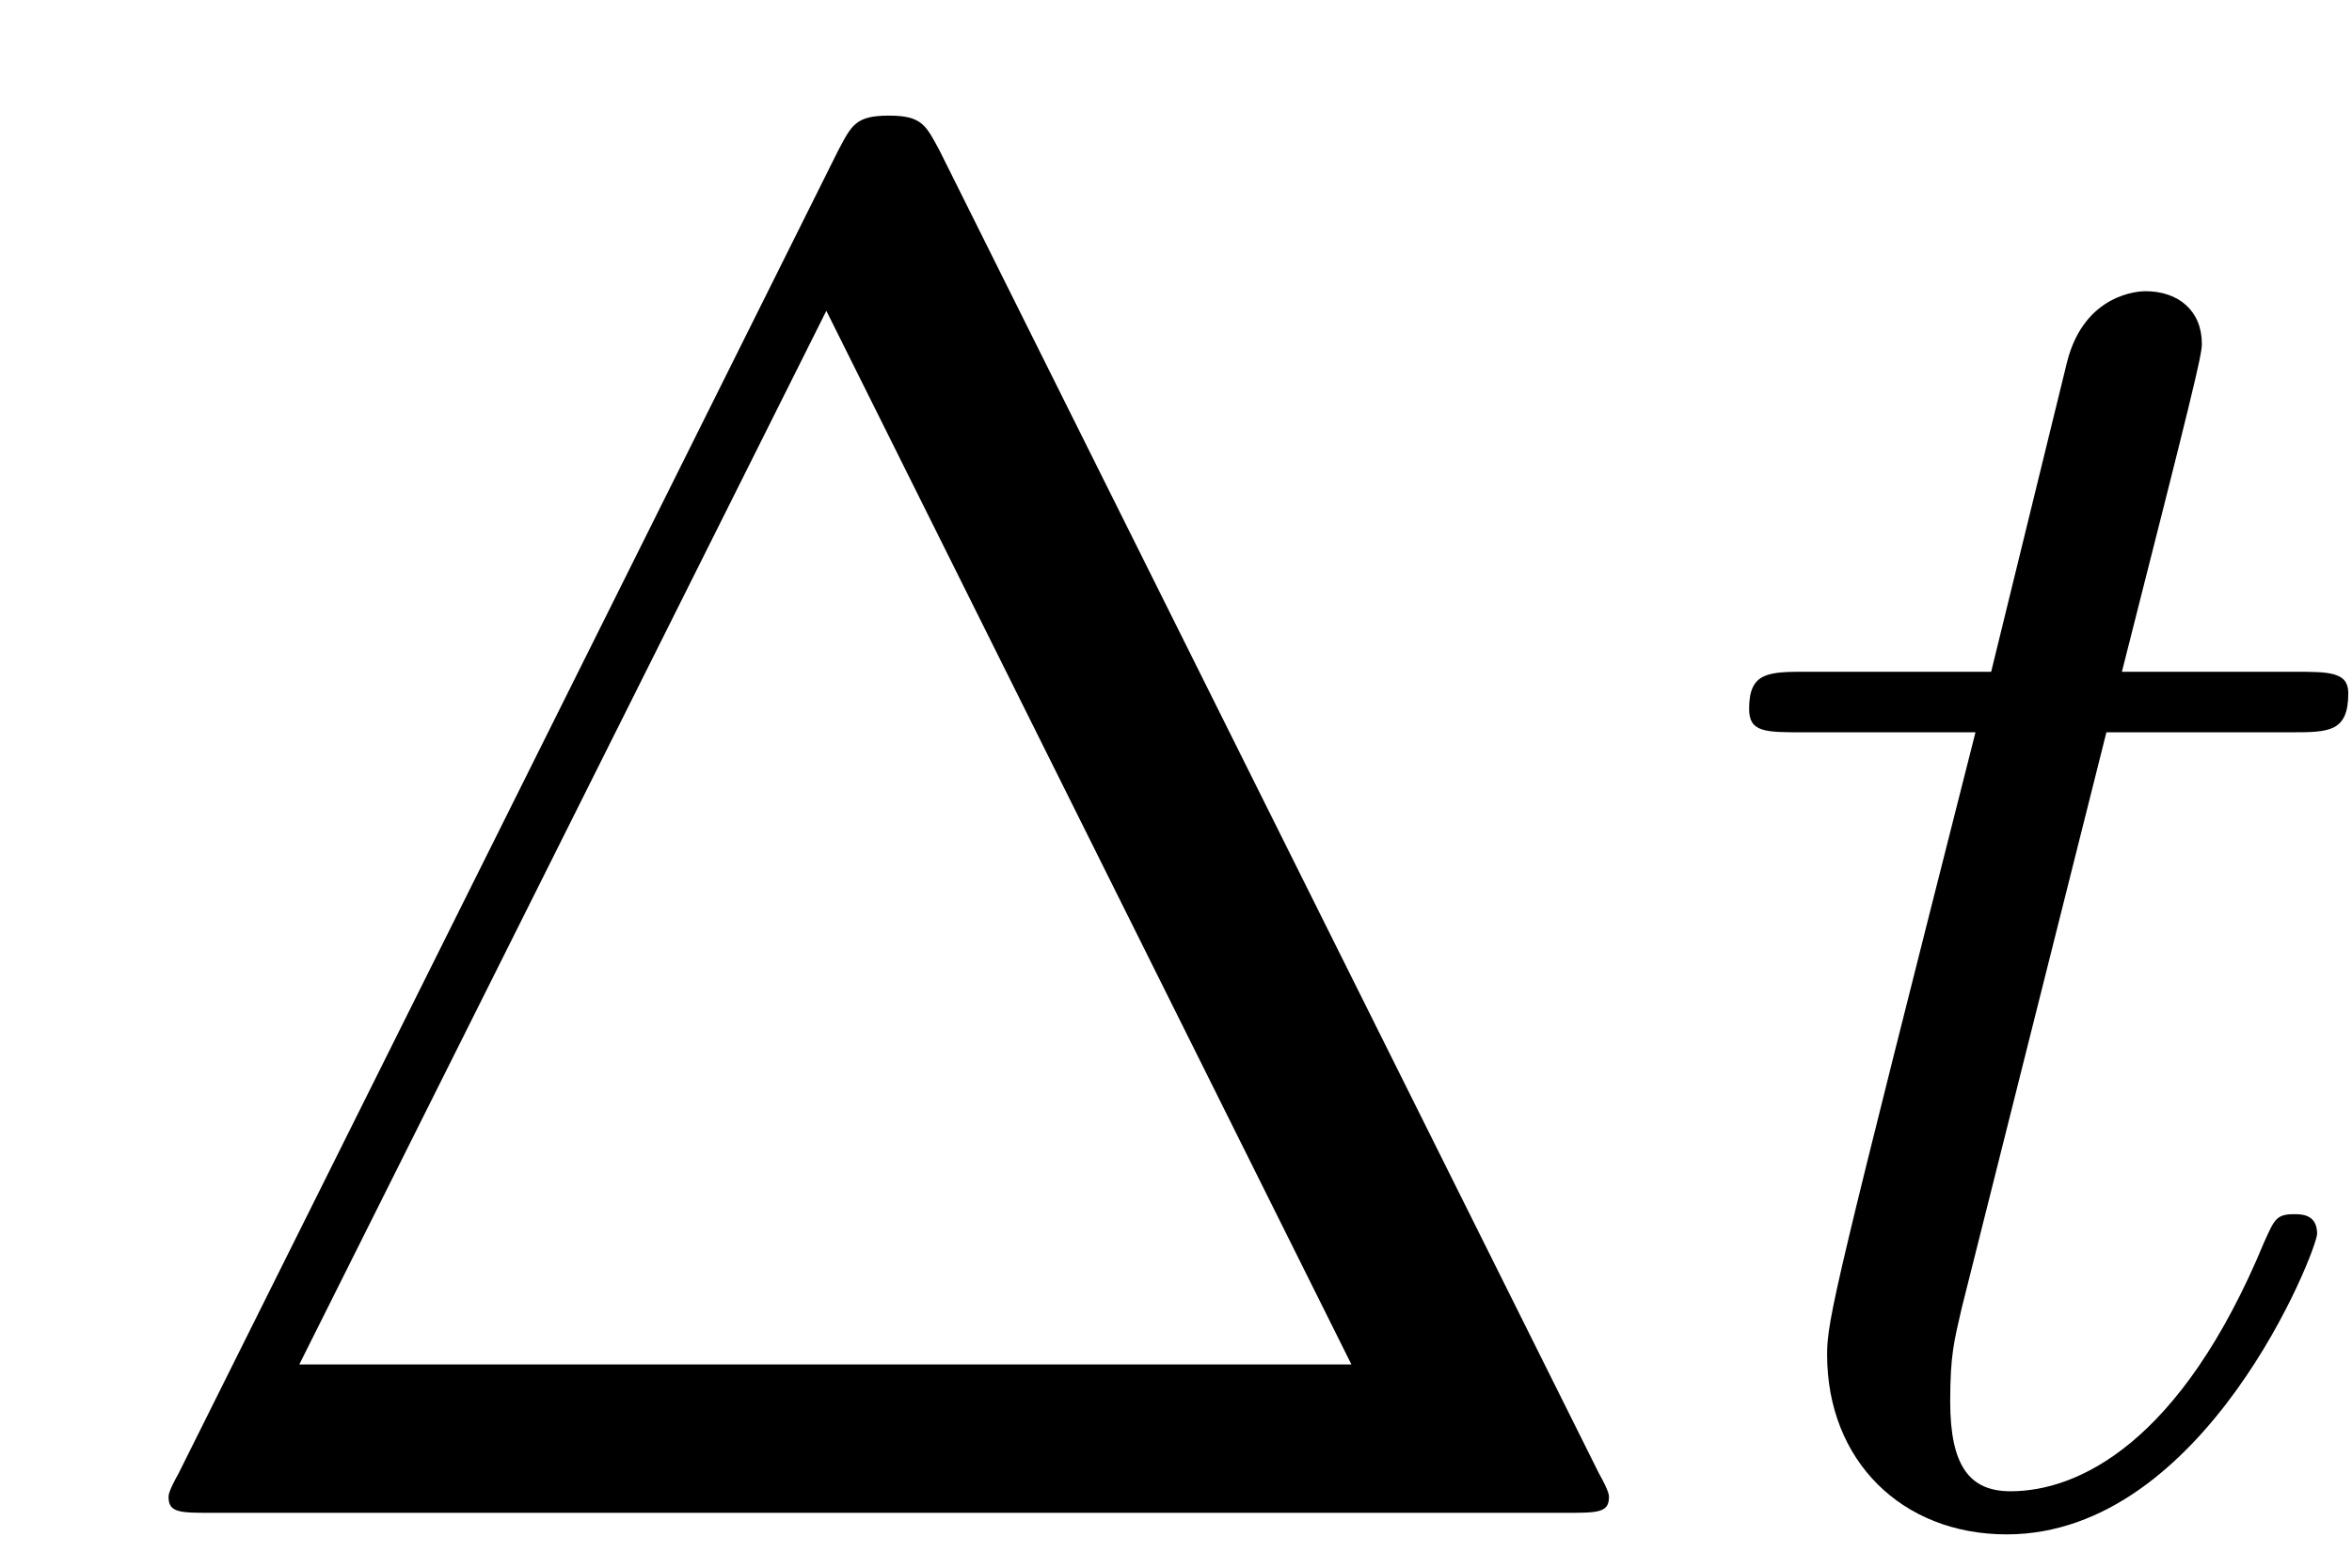
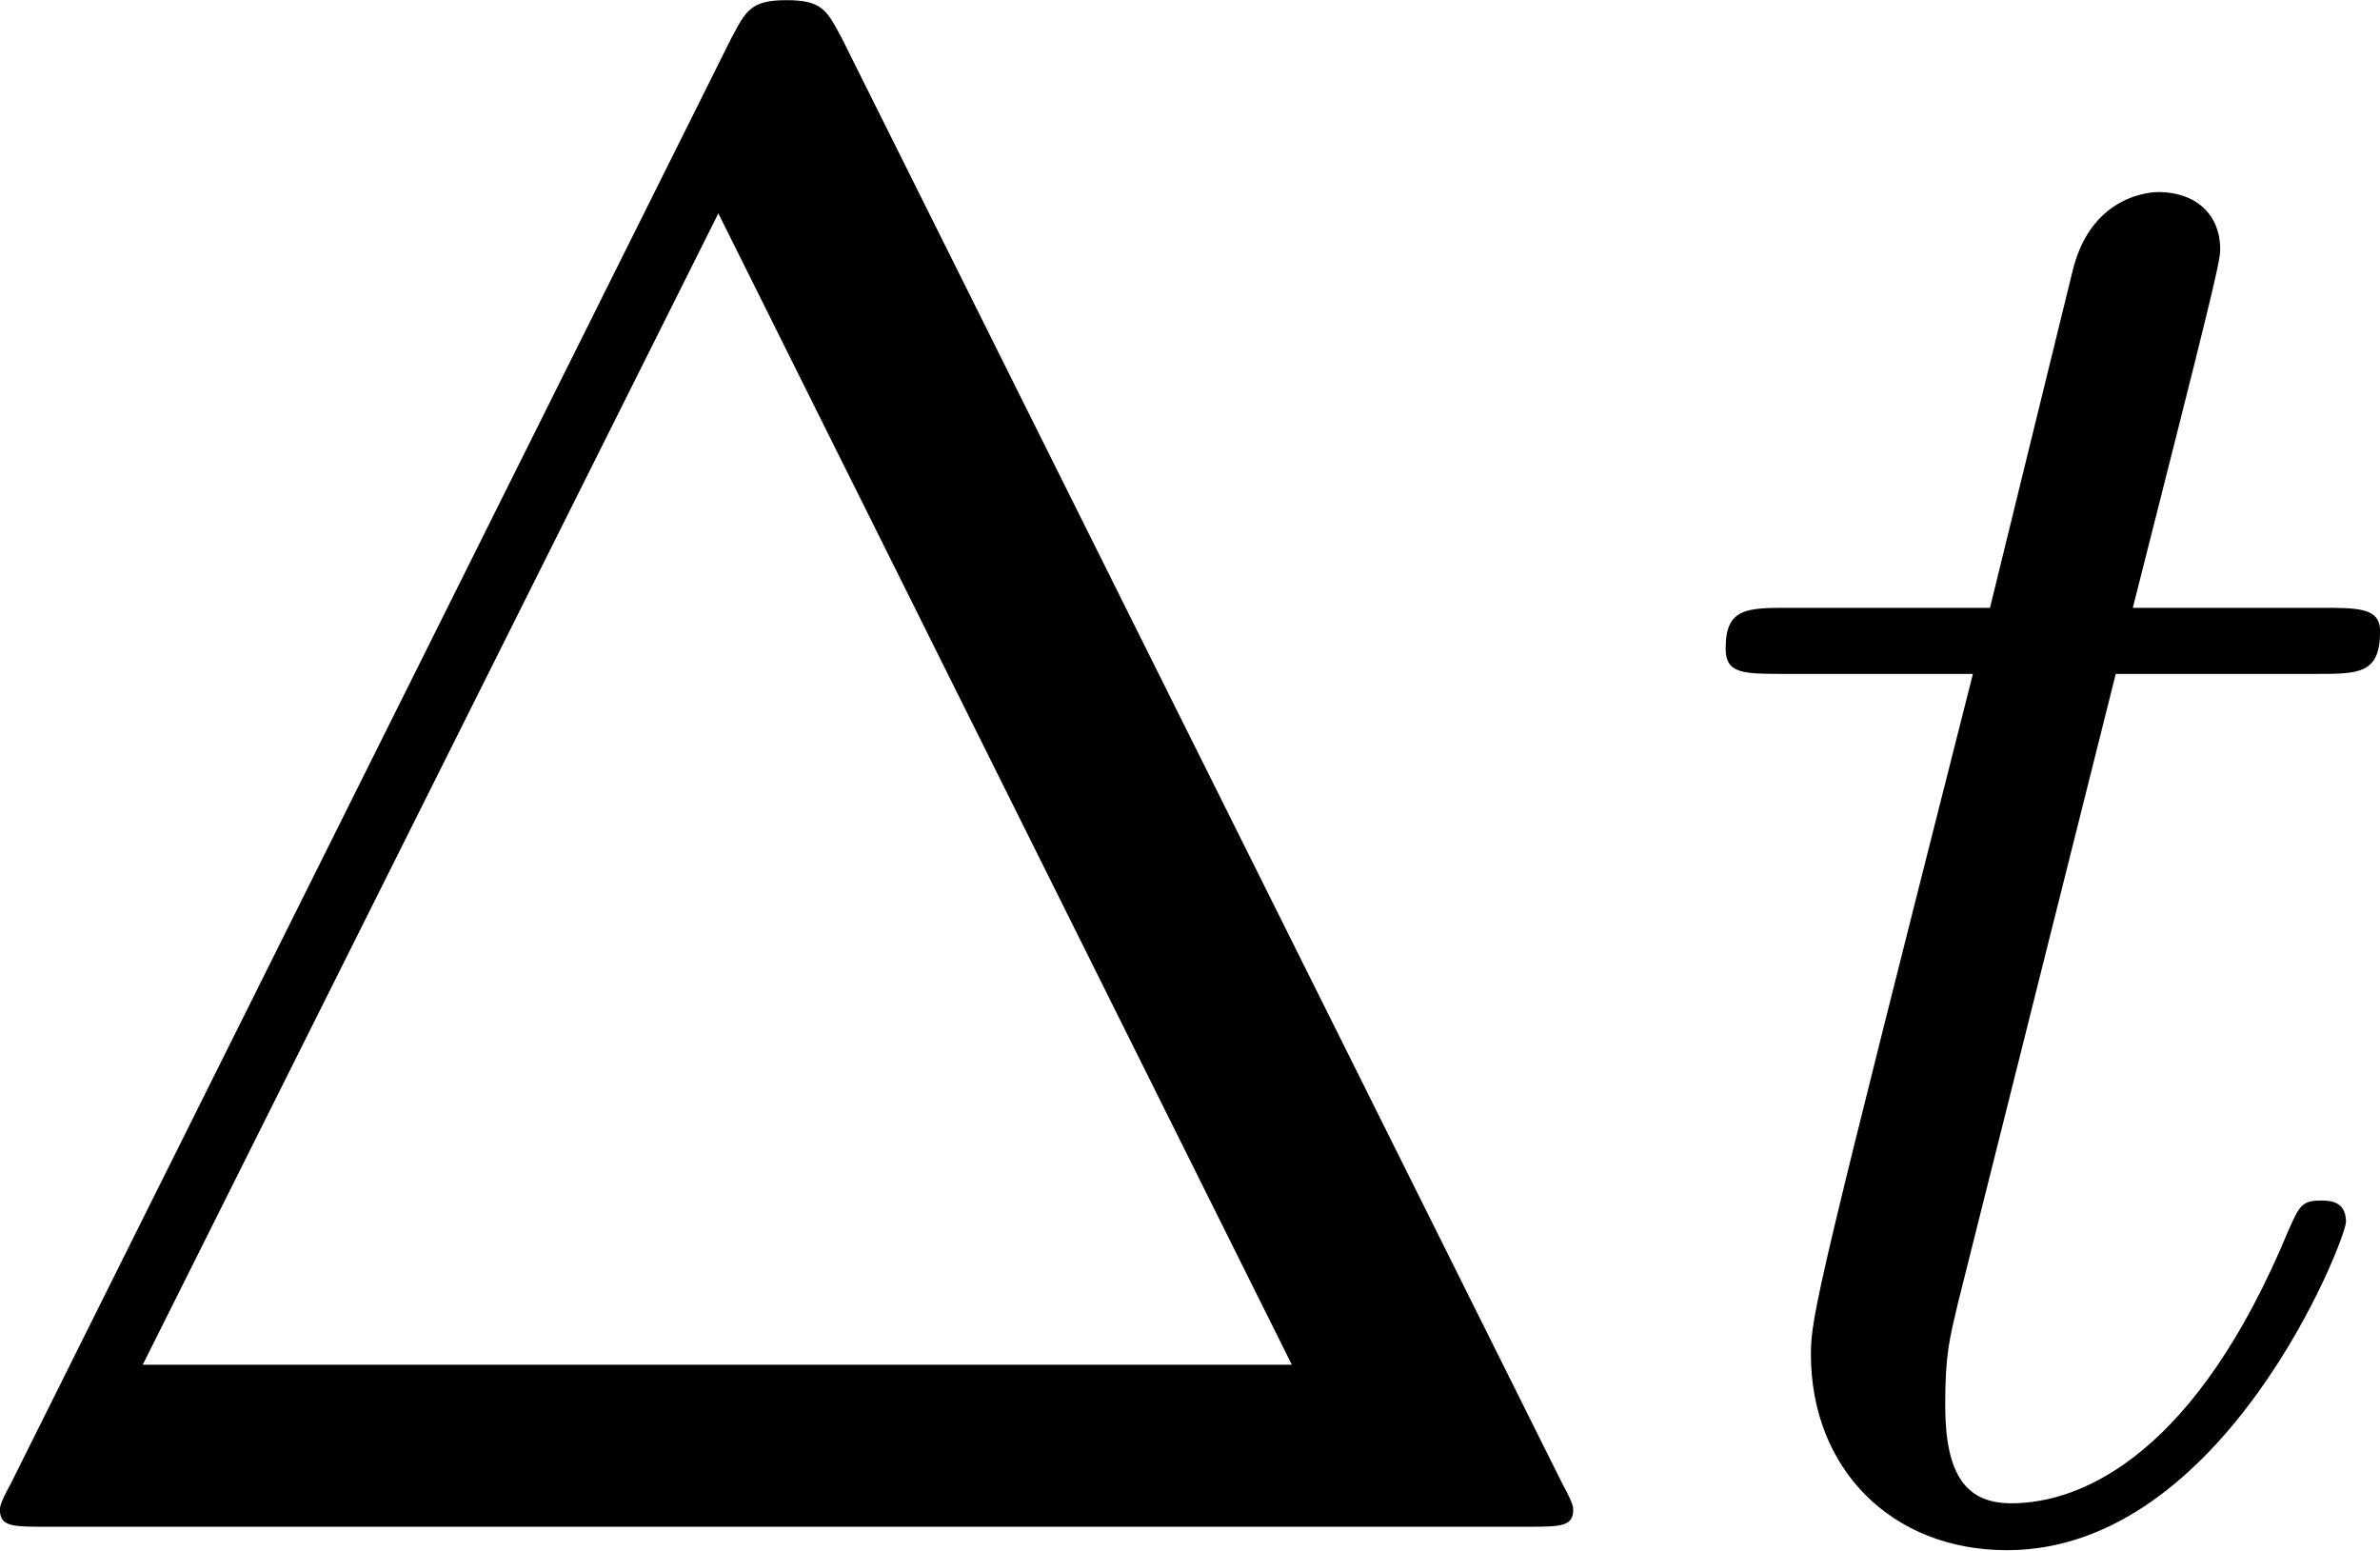
- <svg xmlns="http://www.w3.org/2000/svg" version="1.1" width="24pt" height="16pt" viewBox="0 -8 12 8">
-   <g id="page1">
-     <g transform="matrix(1 0 0 -1 0 0)">
-       <path d="M4.794 7.231C4.724 7.361 4.704 7.41 4.535 7.41C4.365 7.41 4.345 7.361 4.276 7.231L.91 .479C.86 .39 .86 .37 .86 .36C.86 .28 .92 .28 1.079 .28H7.99C8.15 .28 8.209 .28 8.209 .36C8.209 .37 8.209 .39 8.159 .479L4.794 7.231ZM4.216 6.414L6.895 1.037H1.527L4.216 6.414Z" />
-       <path d="M10.747 4.263H11.682C11.882 4.263 11.981 4.263 11.981 4.463C11.981 4.572 11.882 4.572 11.703 4.572H10.826C11.185 5.986 11.234 6.185 11.234 6.245C11.234 6.414 11.115 6.514 10.946 6.514C10.916 6.514 10.637 6.504 10.547 6.156L10.159 4.572H9.223C9.024 4.572 8.924 4.572 8.924 4.383C8.924 4.263 9.004 4.263 9.203 4.263H10.079C9.362 1.435 9.322 1.266 9.322 1.087C9.322 .549 9.701 .17 10.238 .17C11.254 .17 11.822 1.624 11.822 1.704C11.822 1.804 11.742 1.804 11.703 1.804C11.613 1.804 11.603 1.774 11.553 1.664C11.125 .628 10.597 .39 10.258 .39C10.049 .39 9.95 .519 9.95 .848C9.95 1.087 9.97 1.156 10.009 1.326L10.747 4.263Z" />
+ <svg xmlns="http://www.w3.org/2000/svg" xmlns:xlink="http://www.w3.org/1999/xlink" version="1.1" width="22.412pt" height="14.595pt" viewBox="0 0 11.206 7.297" id="svg18">
+   <defs id="defs7">
+     <clipPath id="cp0">
+       <path d="M -241,655 H 371 V -137 H -241 Z" id="path2" />
+     </clipPath>
+     <path id="g1-1" d="M 2.06,-4 H 3 c 0.2,0 0.3,0 0.3,-0.2 0,-0.11 -0.1,-0.11 -0.28,-0.11 H 2.14 c 0.36,-1.42 0.41,-1.62 0.41,-1.68 0,-0.17 -0.12,-0.27 -0.29,-0.27 -0.03,0 -0.31,0.01 -0.4,0.36 L 1.47,-4.31 H 0.53 c -0.2,0 -0.3,0 -0.3,0.19 C 0.23,-4 0.31,-4 0.51,-4 h 0.88 c -0.72,2.84 -0.76,3.01 -0.76,3.19 0,0.54 0.38,0.92 0.92,0.92 1.02,0 1.59,-1.46 1.59,-1.54 0,-0.1 -0.08,-0.1 -0.12,-0.1 -0.09,0 -0.1,0.03 -0.15,0.14 -0.43,1.04 -0.96,1.28 -1.3,1.28 -0.21,0 -0.31,-0.13 -0.31,-0.46 0,-0.24 0.02,-0.31 0.06,-0.48 z" />
+     <path id="g0-1" d="M 4.42,-6.98 C 4.35,-7.11 4.33,-7.16 4.16,-7.16 3.99,-7.16 3.97,-7.11 3.9,-6.98 L 0.52,-0.2 C 0.47,-0.11 0.47,-0.09 0.47,-0.08 0.47,0 0.53,0 0.69,0 h 6.94 c 0.16,0 0.22,0 0.22,-0.08 0,-0.01 0,-0.03 -0.05,-0.12 z m -0.58,0.82 2.69,5.4 H 1.14 Z" />
+   </defs>
+   <g id="page1" transform="translate(-4.153001,-3.095177)">
+     <g clip-path="url(#cp0)" id="g15">
+       <g transform="matrix(1.003754,0,0,1.003754,-169,-65)" id="g13">
+         <use x="172.035" y="75.001" xlink:href="#g0-1" id="use9" />
+         <use x="180.37" y="75.001" xlink:href="#g1-1" id="use11" />
+       </g>
    </g>
  </g>
</svg>
